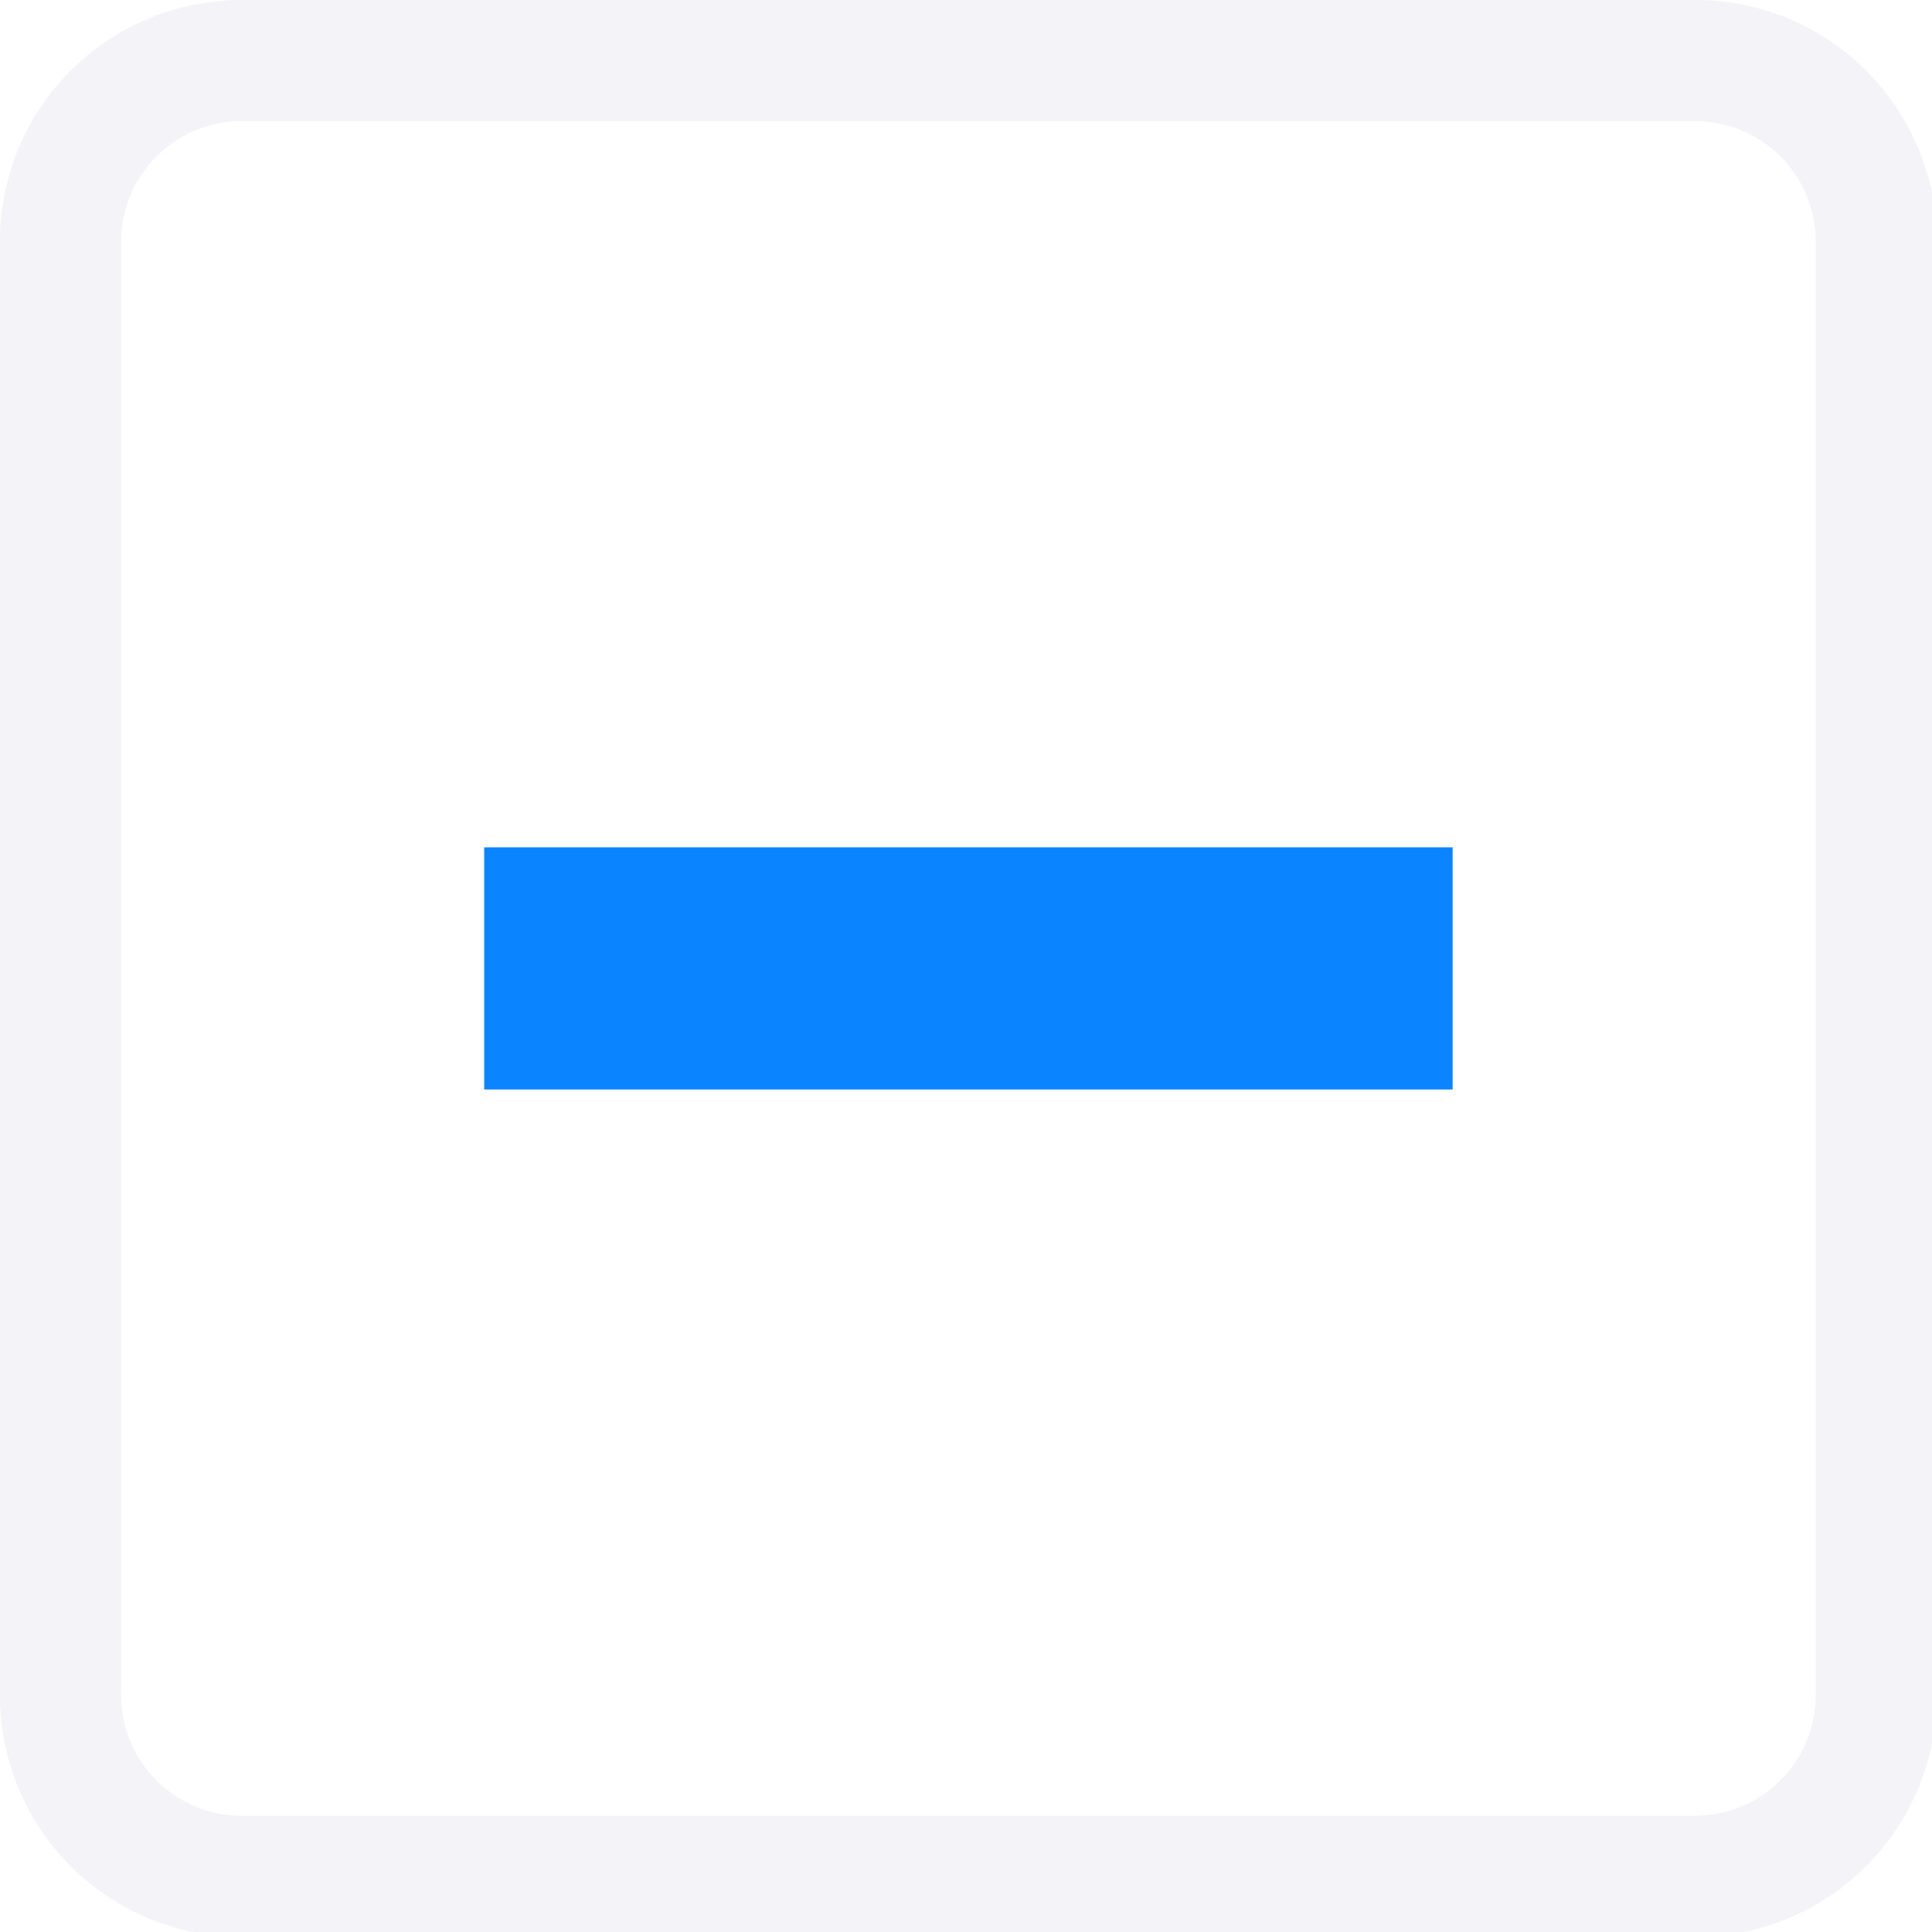
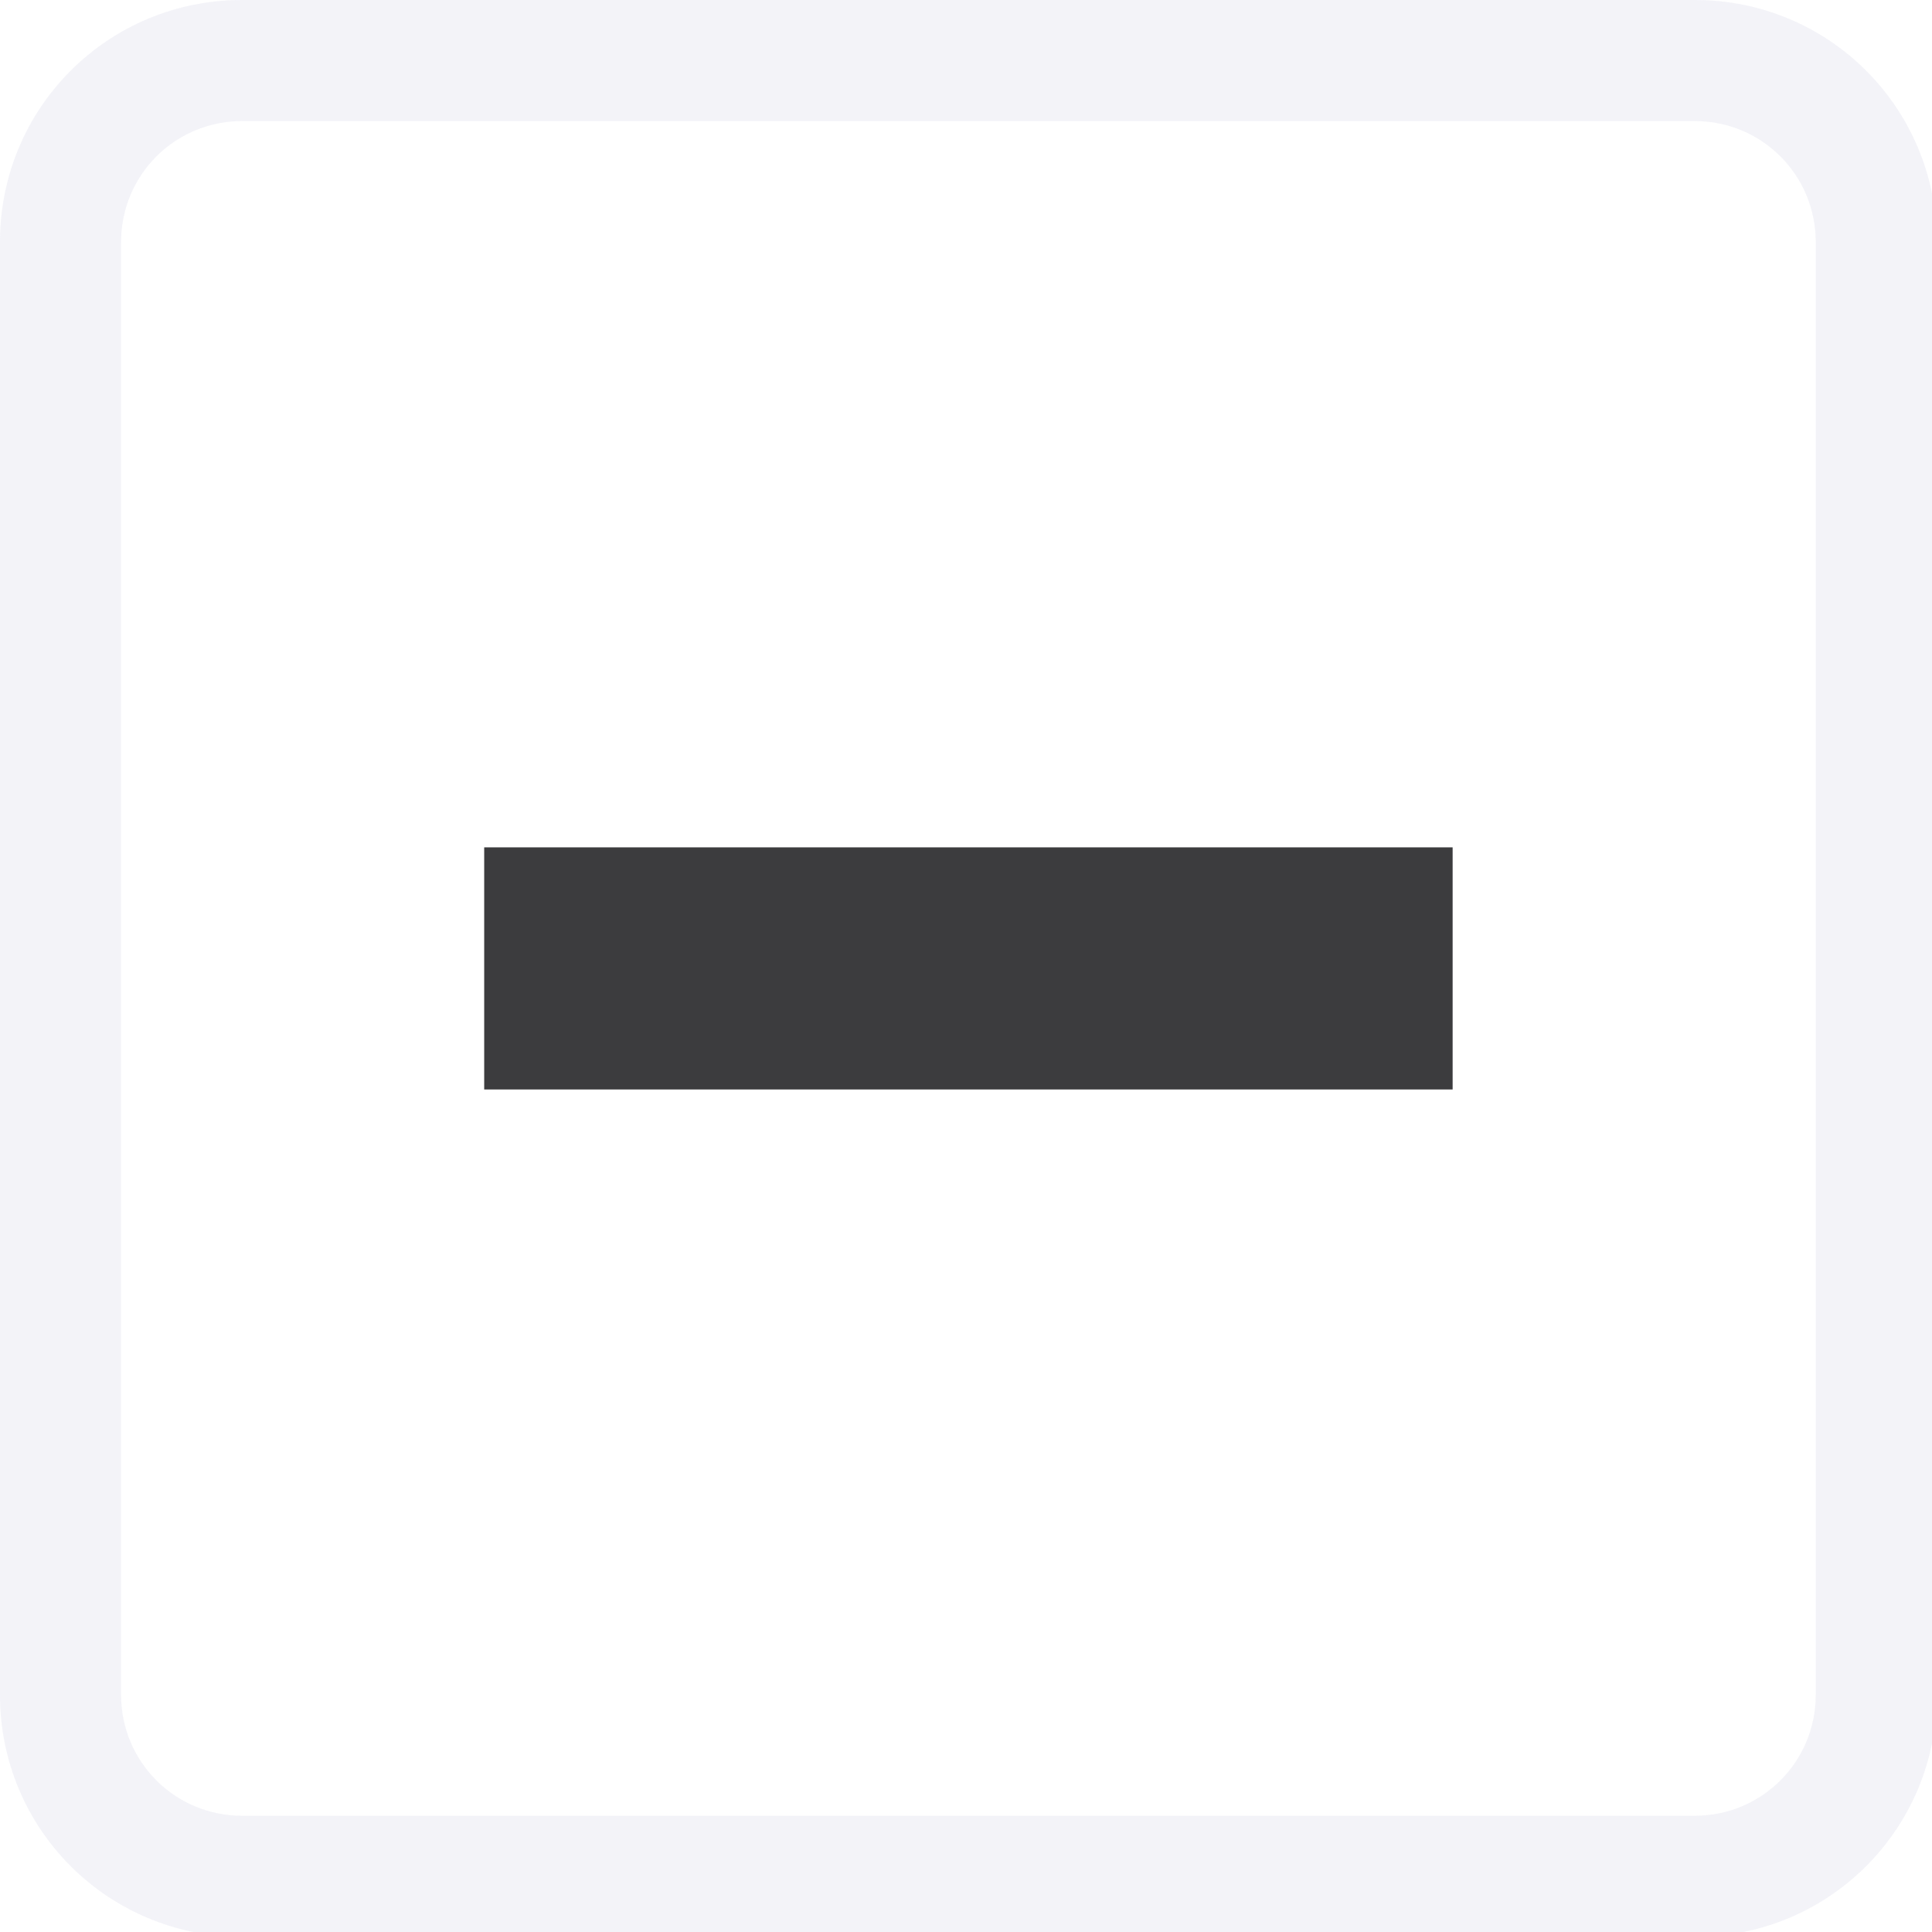
<svg xmlns="http://www.w3.org/2000/svg" width="133pt" height="133pt" viewBox="0 0 133 133" version="1.1">
  <g id="surface1">
    <path style=" stroke:none;fill-rule:nonzero;fill:#EBEBF5;fill-opacity:0.5;" d="M 16.668 0 C 7.422 0 0 7.422 0 16.668 L 0 116.668 C 0 125.91 7.422 133.332 16.668 133.332 L 116.668 133.332 C 125.91 133.332 133.332 125.91 133.332 116.668 L 133.332 16.668 C 133.332 7.422 125.91 0 116.668 0 Z M 16.668 8.332 L 116.668 8.332 C 121.289 8.332 125 12.043 125 16.668 L 125 116.668 C 125 121.289 121.289 125 116.668 125 L 16.668 125 C 12.043 125 8.332 121.289 8.332 116.668 L 8.332 16.668 C 8.332 12.043 12.043 8.332 16.668 8.332 Z M 16.668 8.332 " />
    <path style=" stroke:none;fill-rule:nonzero;fill:#EBEBF5;fill-opacity:0.15;" d="M 16.668 0 C 7.422 0 0 7.422 0 16.668 L 0 116.668 C 0 125.91 7.422 133.332 16.668 133.332 L 116.668 133.332 C 125.91 133.332 133.332 125.91 133.332 116.668 L 133.332 16.668 C 133.332 7.422 125.91 0 116.668 0 Z M 16.668 8.332 L 116.668 8.332 C 121.289 8.332 125 12.043 125 16.668 L 125 116.668 C 125 121.289 121.289 125 116.668 125 L 16.668 125 C 12.043 125 8.332 121.289 8.332 116.668 L 8.332 16.668 C 8.332 12.043 12.043 8.332 16.668 8.332 Z M 16.668 8.332 " />
-     <path style=" stroke:none;fill-rule:nonzero;fill:#0a84ff;fill-opacity:1;" d="M 33.332 58.332 L 100 58.332 L 100 75 L 33.332 75 Z M 33.332 58.332 " />
+     <path style=" stroke:none;fill-rule:nonzero;fill:#3c3c3e;fill-opacity:1;" d="M 33.332 58.332 L 100 58.332 L 100 75 L 33.332 75 Z M 33.332 58.332 " />
  </g>
</svg>
